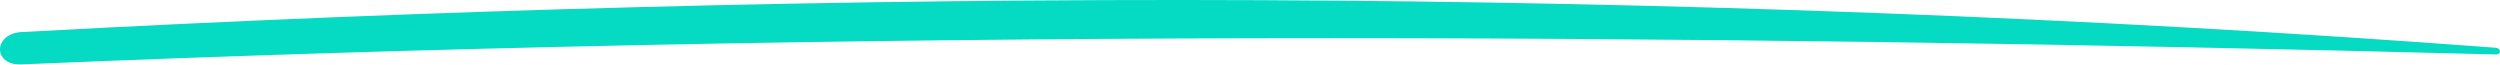
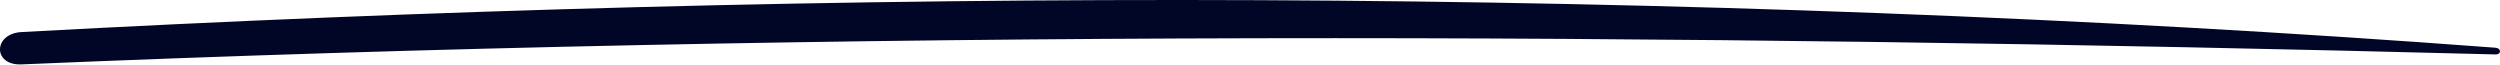
<svg xmlns="http://www.w3.org/2000/svg" width="194" height="5" viewBox="0 0 194 5" fill="none">
-   <path d="M193.649 4.223C129.517 2.553 65.754 2.288 1.669 4.997C-0.572 5.097 -0.541 2.609 1.669 2.487C65.34 -0.963 130.116 -1.062 193.649 3.703C194.109 3.737 194.125 4.234 193.649 4.223Z" fill="#05DAC3" />
+   <path d="M193.649 4.223C129.517 2.553 65.754 2.288 1.669 4.997C-0.572 5.097 -0.541 2.609 1.669 2.487C65.34 -0.963 130.116 -1.062 193.649 3.703C194.109 3.737 194.125 4.234 193.649 4.223Z" fill="#020626" />
</svg>
